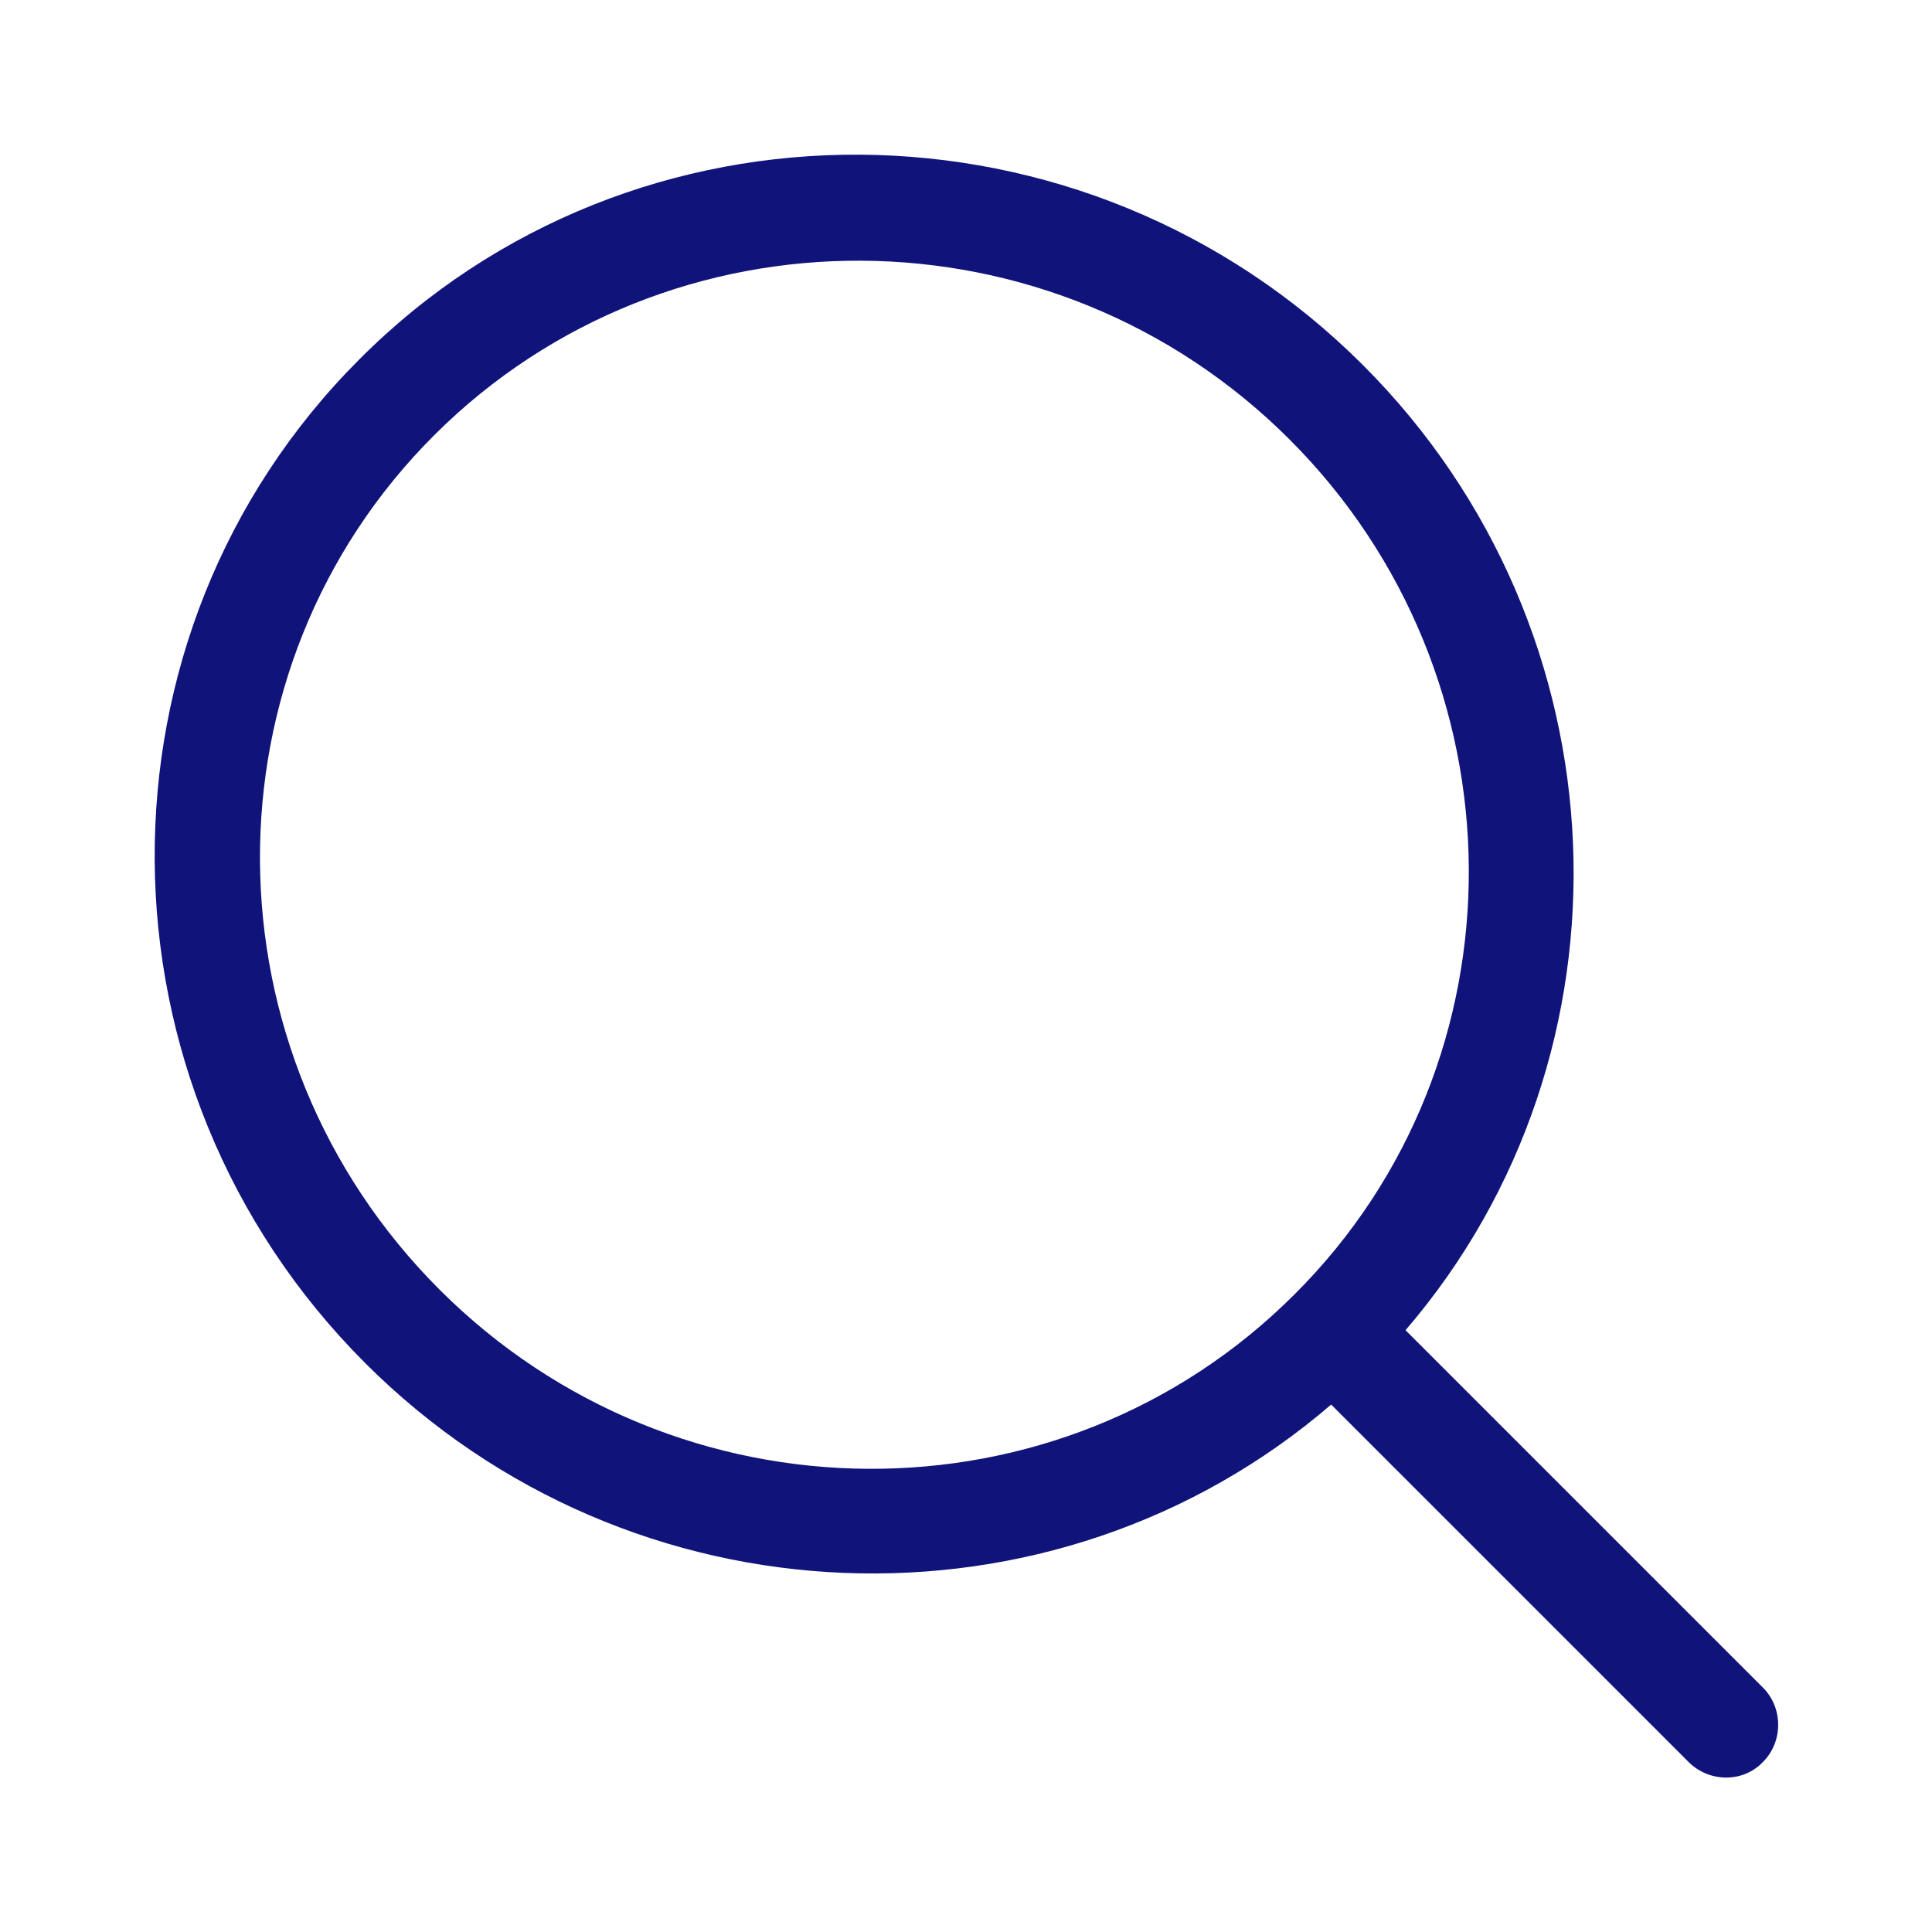
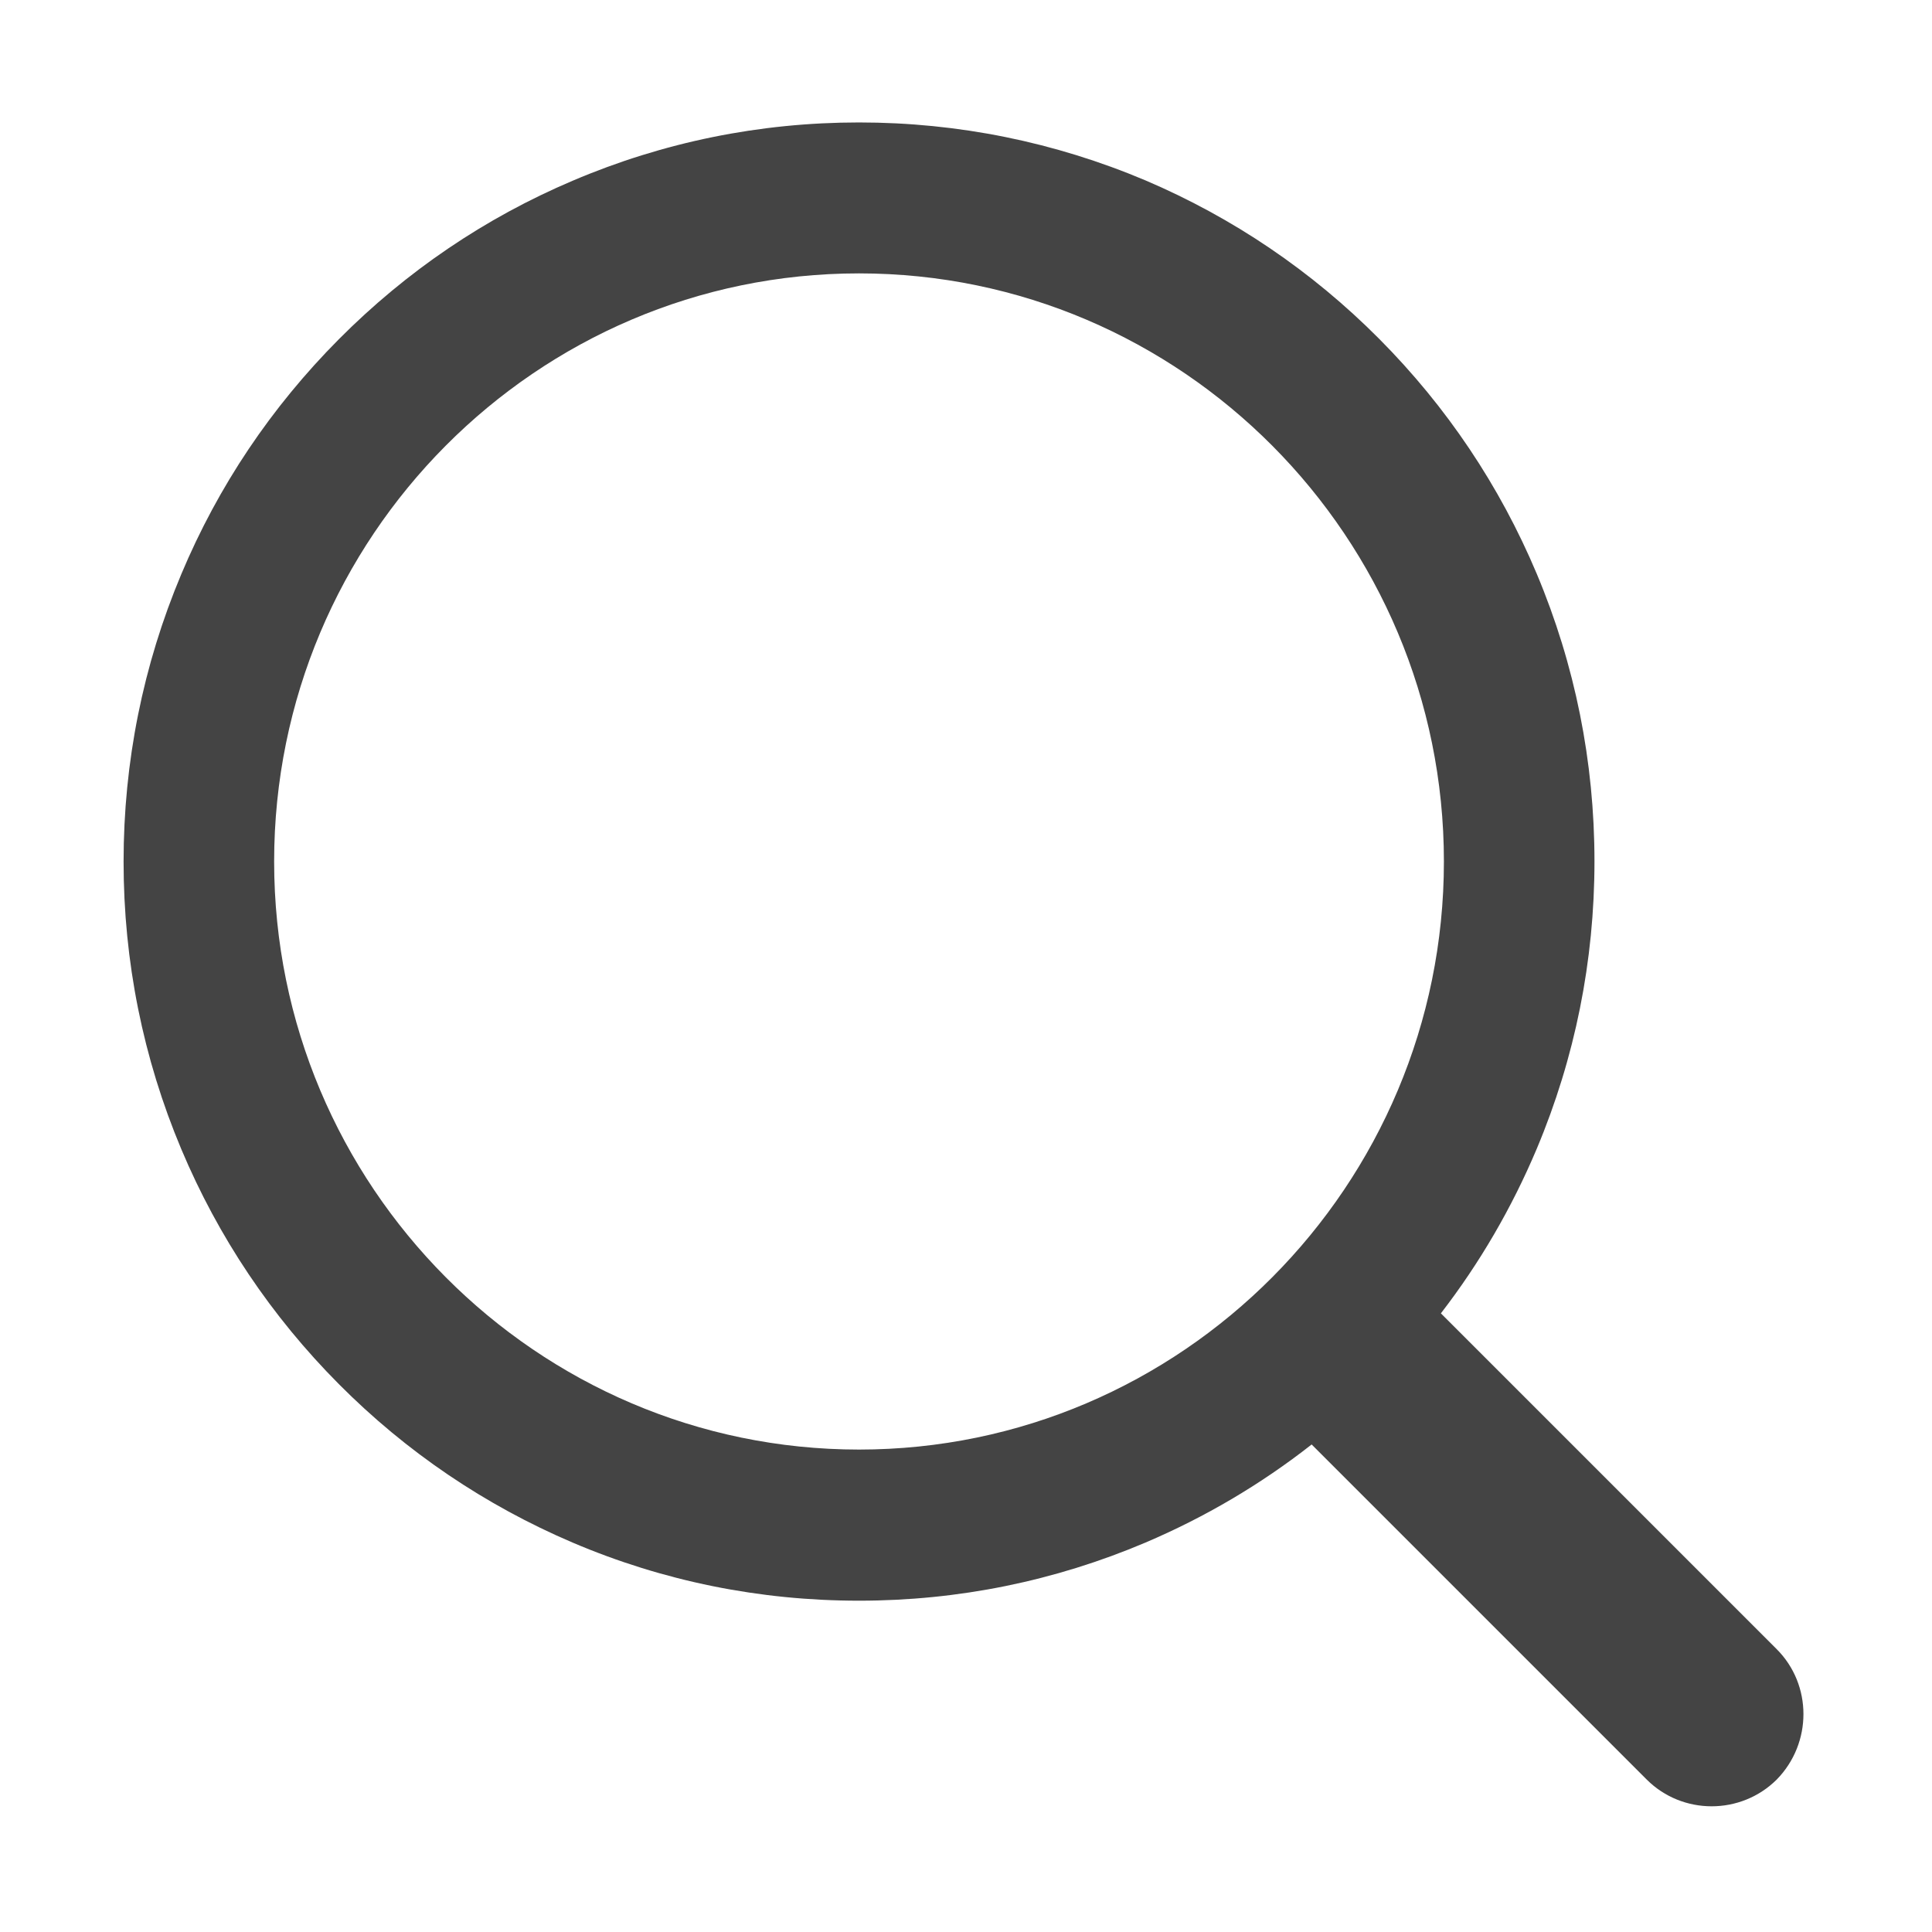
- <svg xmlns="http://www.w3.org/2000/svg" t="1590480658482" class="icon" viewBox="0 0 1024 1024" version="1.1" p-id="2874" width="16" height="16">
+ <svg xmlns="http://www.w3.org/2000/svg" t="1590647739044" class="icon" viewBox="0 0 1024 1024" version="1.1" p-id="16016" width="16" height="16">
  <defs>
    <style type="text/css" />
  </defs>
-   <path d="M722.432 193.536C574.976 46.08 335.872 44.544 190.464 190.464 44.544 336.384 46.08 574.976 193.536 722.432c140.8 140.8 365.056 148.48 512 22.016l189.44 189.44c10.752 10.752 28.672 11.264 39.424 0 10.752-10.752 10.752-28.672 0-39.424l-189.44-189.44c125.952-146.432 118.272-370.688-22.528-511.488zM686.08 686.08c-124.416 124.416-327.68 122.88-453.12-2.56C107.008 557.568 105.984 354.304 230.4 230.4s327.68-122.88 453.12 2.56 126.976 329.216 2.56 453.12z" p-id="2875" fill="#10147A" />
+   <path d="M941.6 874L763.7 696.1c20.6-26.7 37.6-55.9 50.8-87.2 20.3-48.3 30.6-99.6 30.6-152.4s-10.3-104.1-30.6-152.4c-19.6-46.6-47.7-88.5-83.5-124.5s-77.5-64.2-123.9-84C559 75.3 507.9 64.9 455.3 64.9S351.6 75.3 303.5 95.8c-46.4 19.7-88.1 48-123.9 84-35.8 36-63.9 77.8-83.5 124.5-20.3 48.3-30.6 99.6-30.6 152.4s10.3 104.1 30.6 152.4c19.6 46.6 47.7 88.5 83.5 124.5s77.5 64.2 123.9 84c48.1 20.5 99.2 30.8 151.8 30.8S559 838 607.1 817.6c31.7-13.5 61.2-30.9 88.1-52l177.6 177.6c18.9 18.9 49.9 18.9 68.9 0 18.9-19.3 18.9-50.3-0.1-69.2zM455.3 768.3c-170.9 0-310-139.8-310-311.7s139-311.7 310-311.7c170.9 0 310 139.8 310 311.7s-139.1 311.7-310 311.7z" p-id="16017" fill="#444444" />
</svg>
